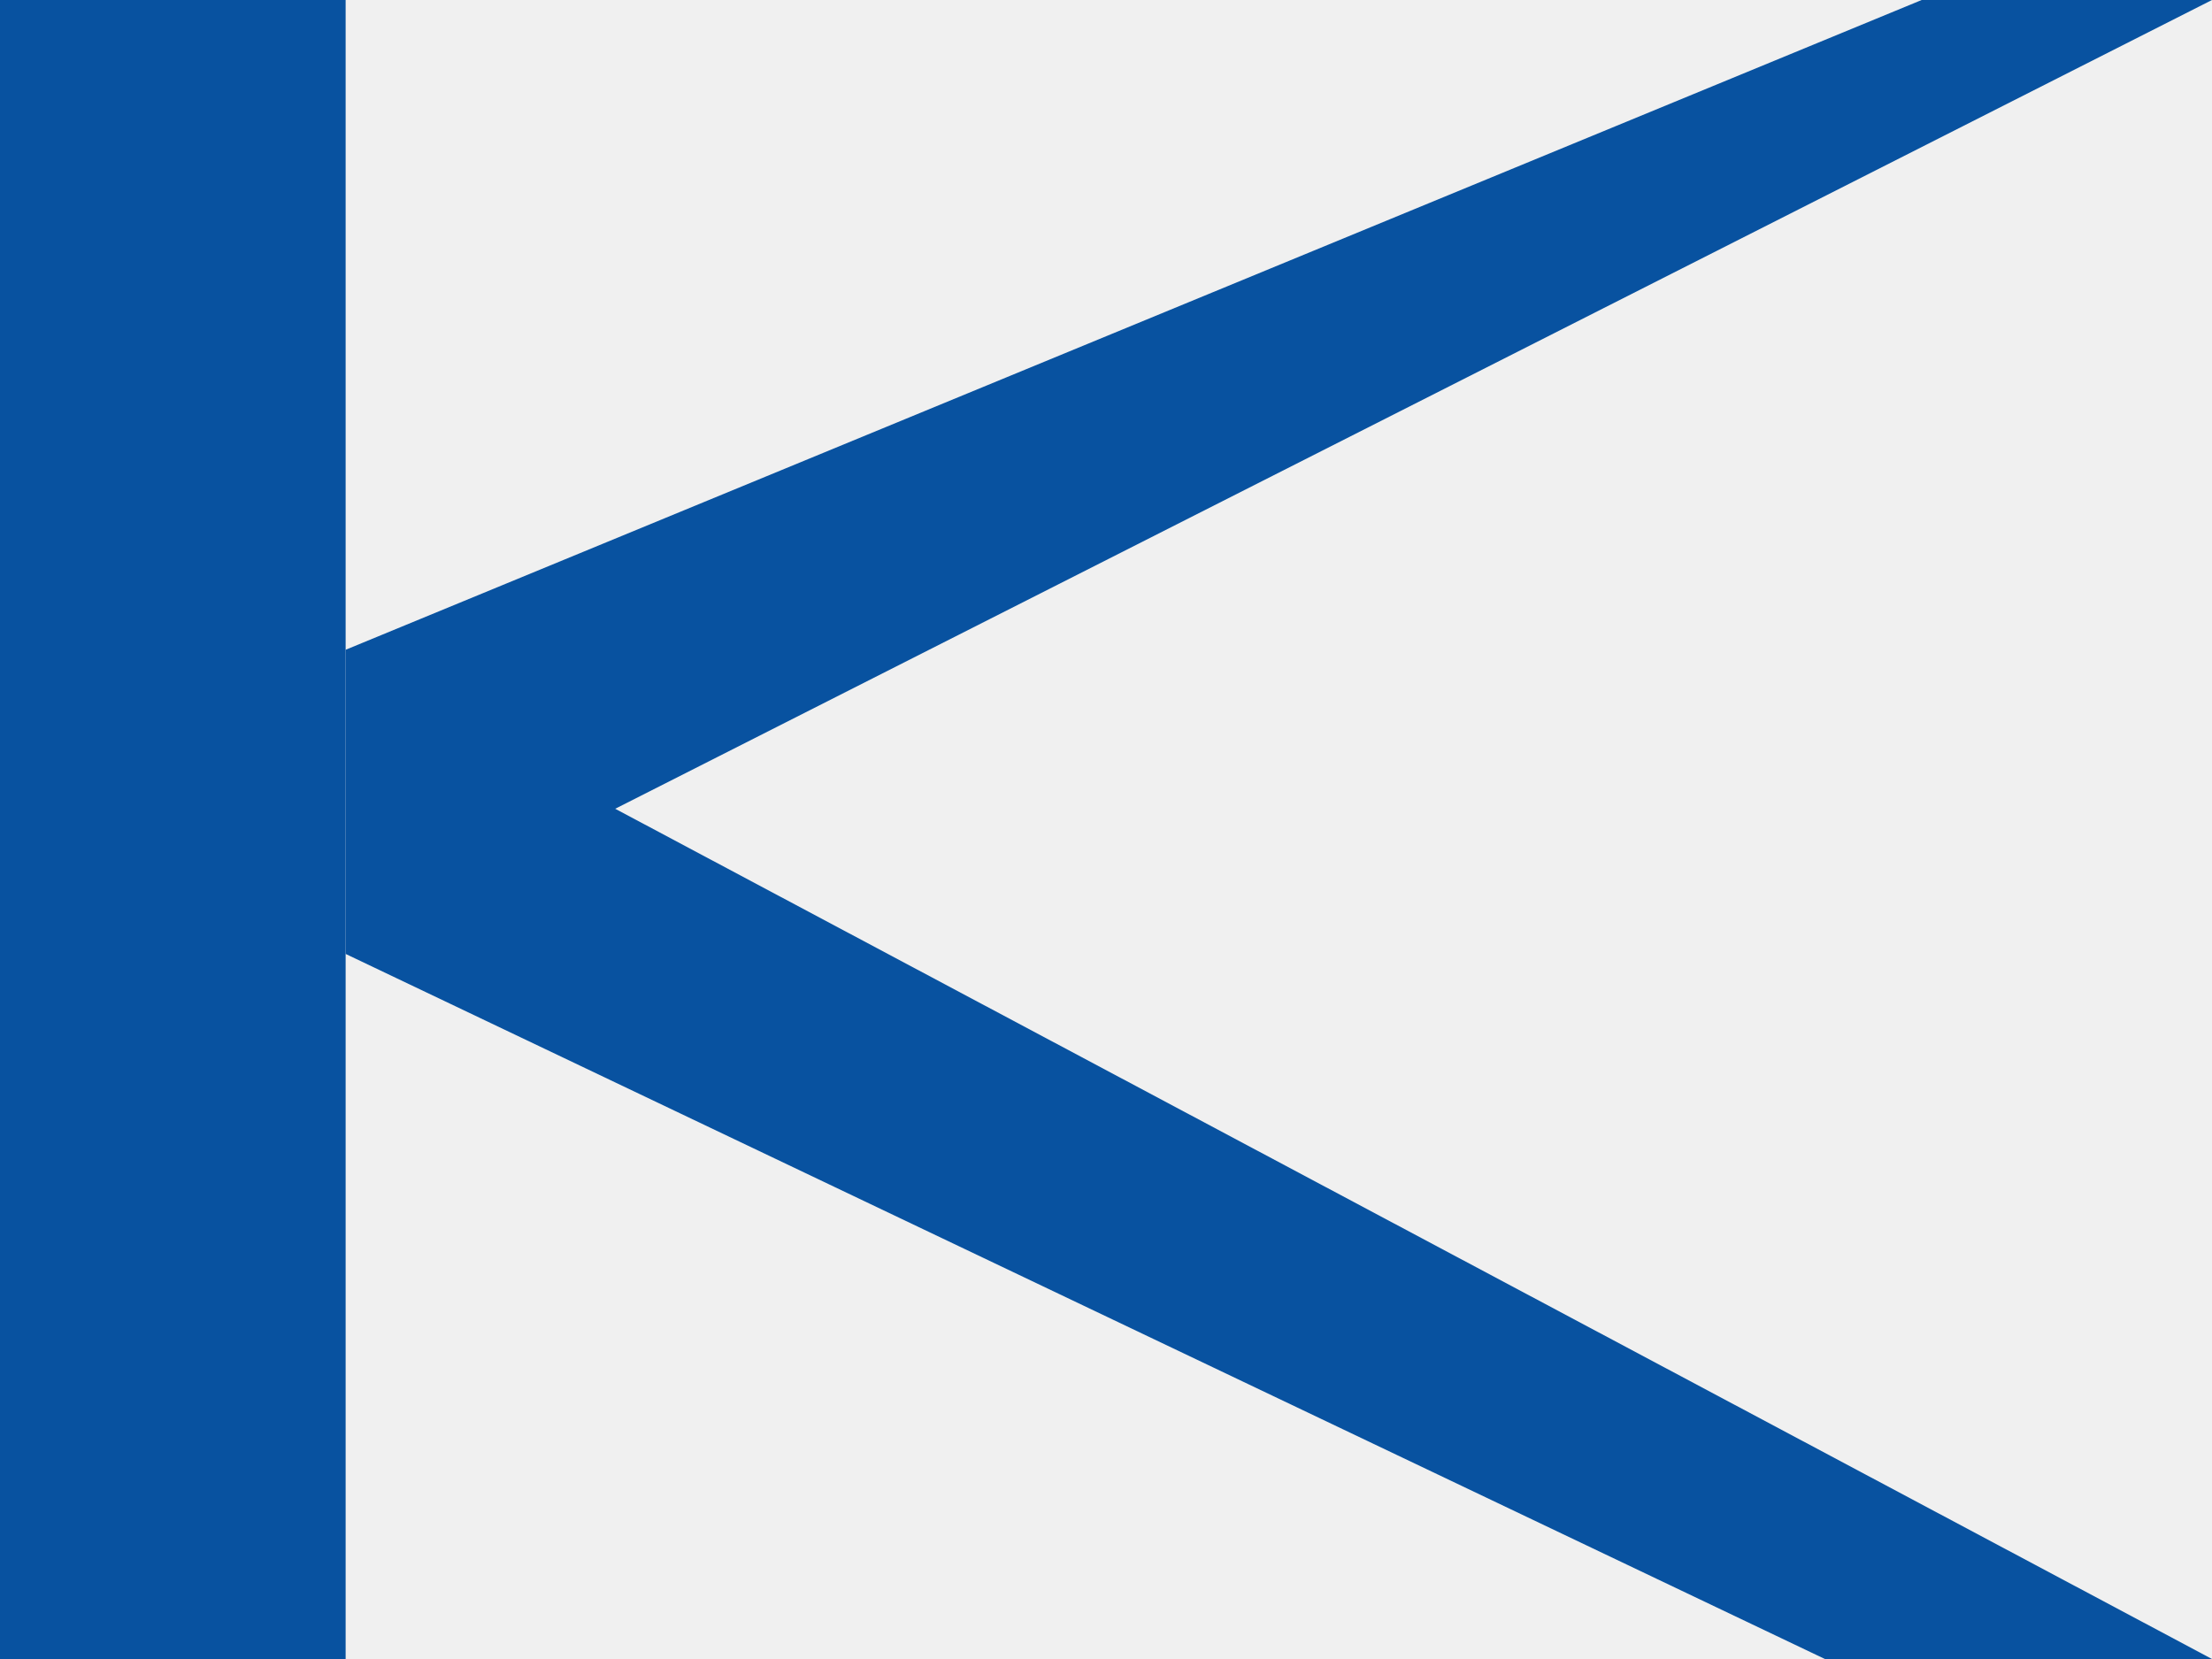
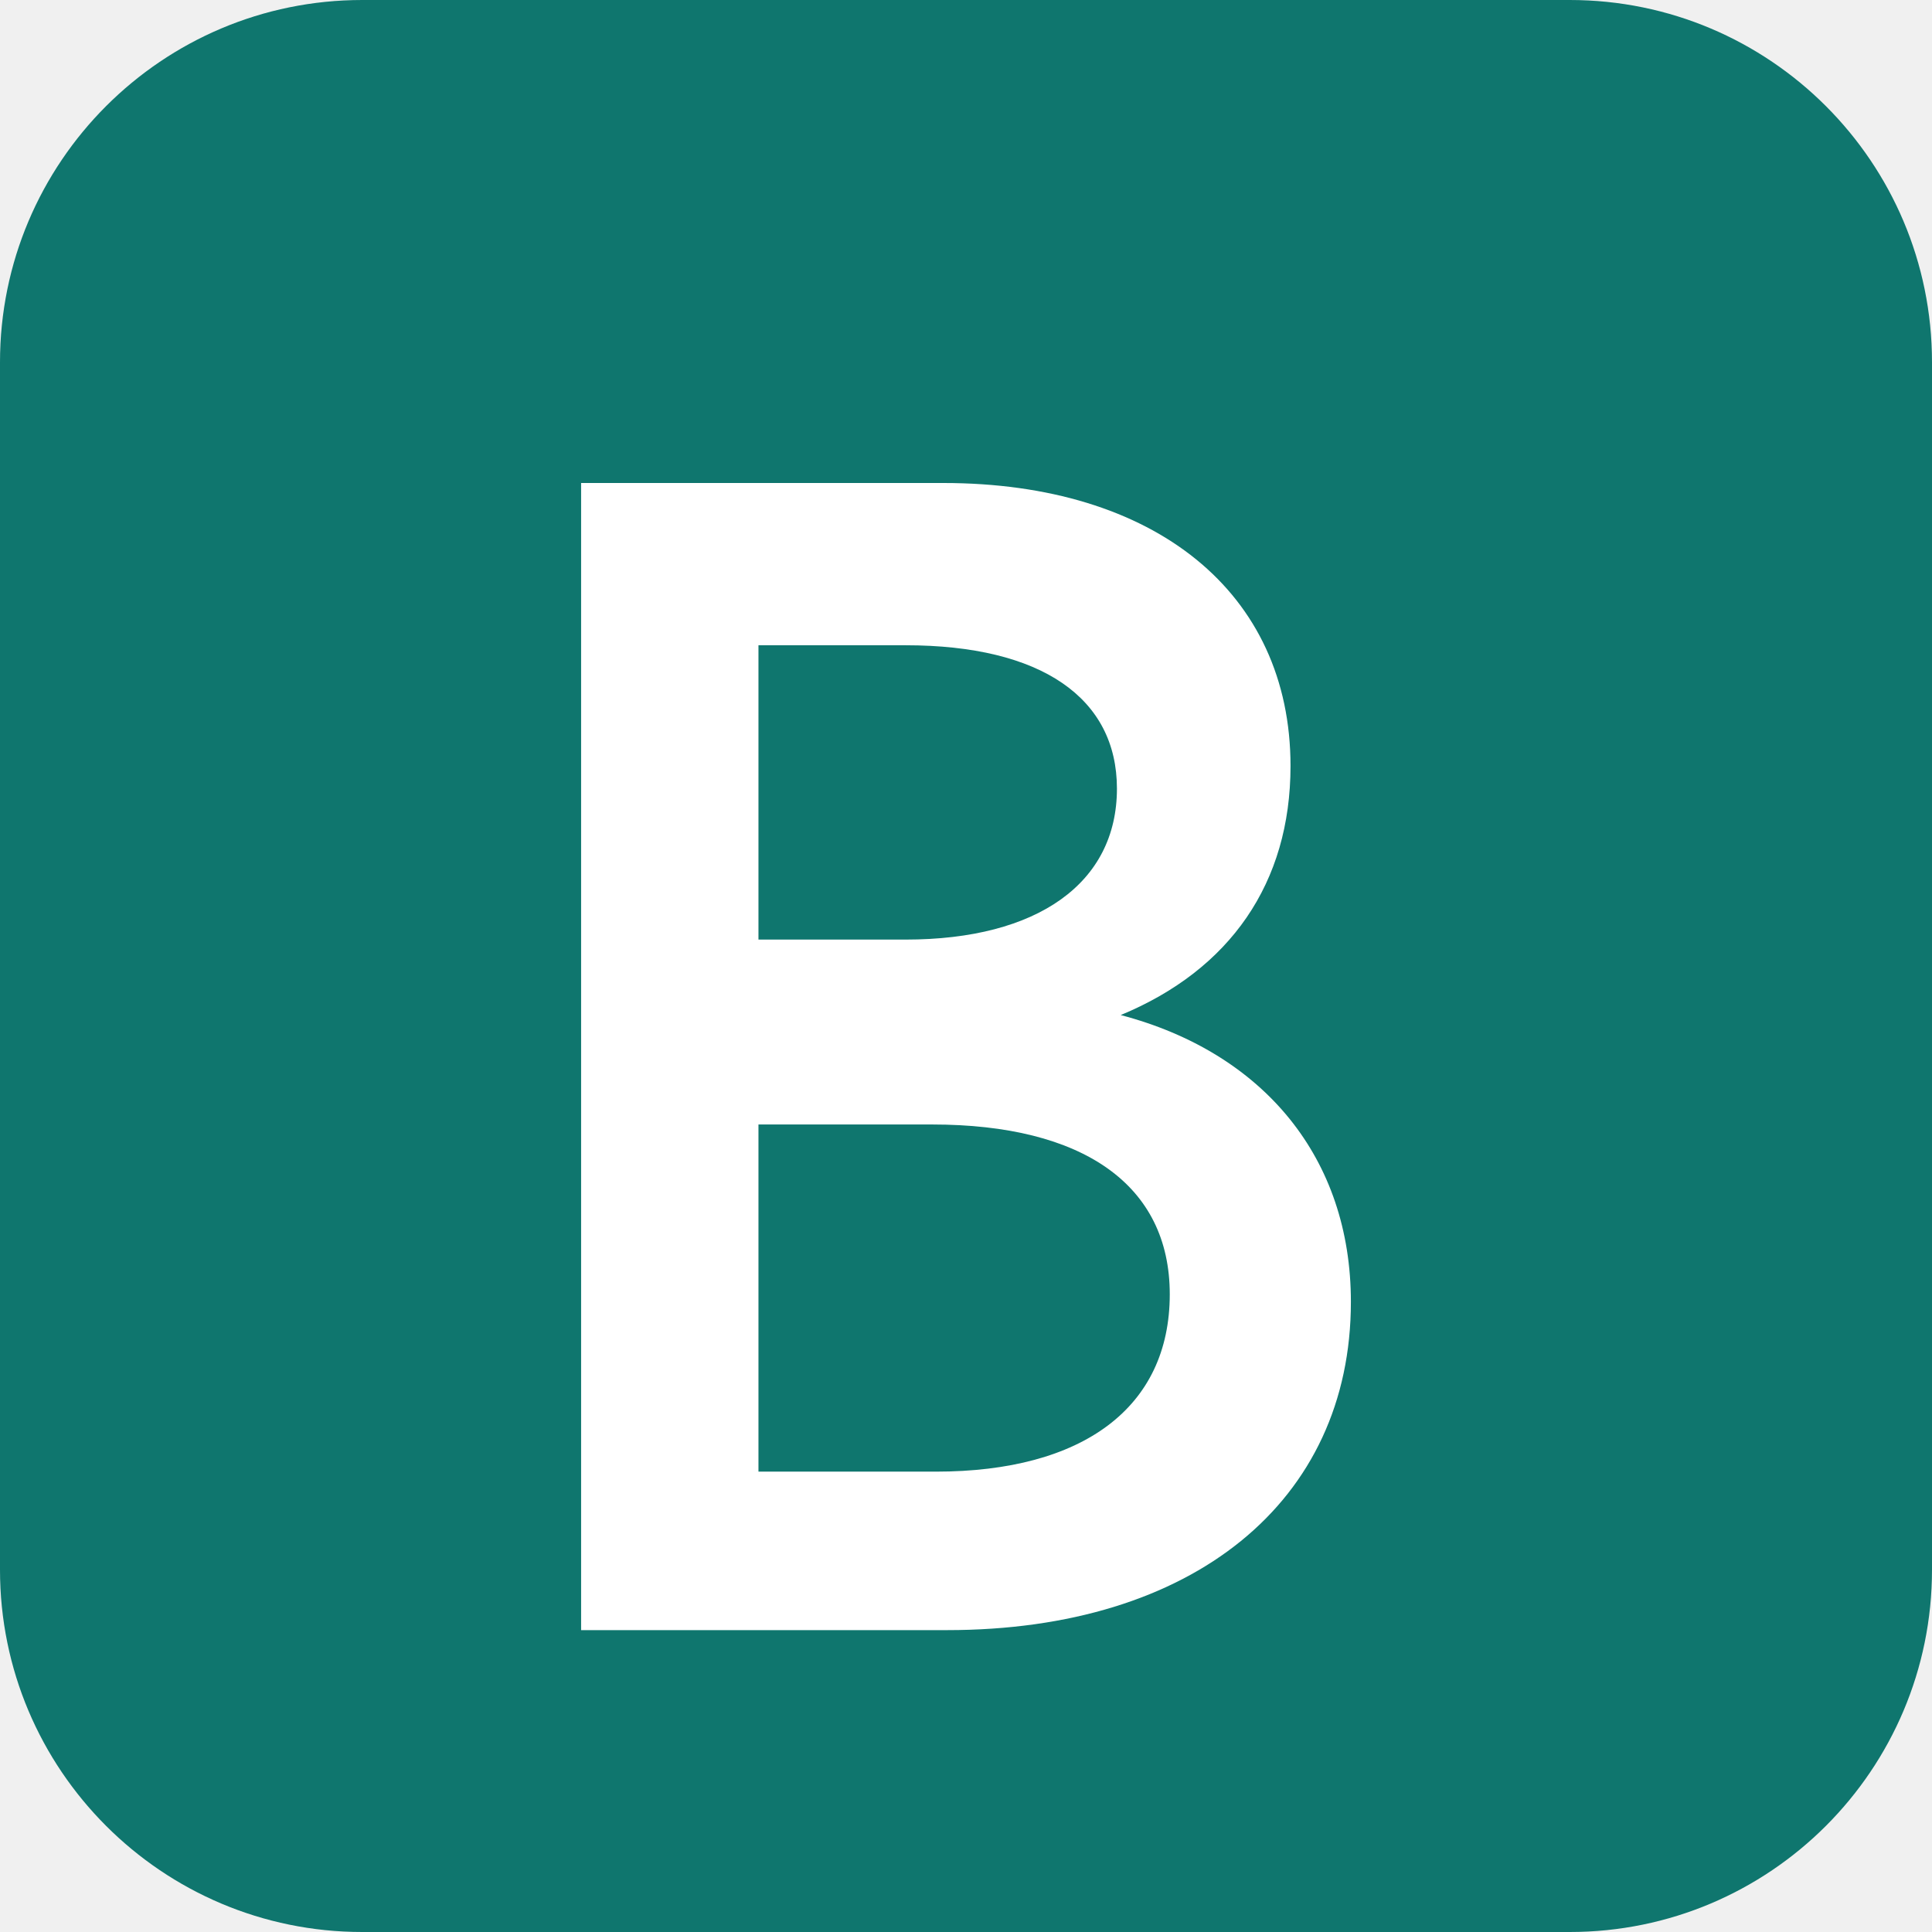
- <svg xmlns="http://www.w3.org/2000/svg" width="32" height="24" viewBox="0 0 32 24" role="img" aria-label="B-Prime logo mark">
-   <path fill="#0852A0" d="M0 0h5v24H0z" />
-   <path fill="#0852A0" d="M5 9.4 27.8 0H32L8.9 11.7 32 24h-5.6L5 13.8z" />
+ <svg xmlns="http://www.w3.org/2000/svg" width="512" height="512" viewBox="0 0 512 512">
+   <rect width="512" height="512" rx="96" fill="#0f766e" />
+   <path d="M154 128h96c56 0 92 29 92 75 0 31-16 54-45 66 38 10 61 38 61 76 0 53-42 87-107 87h-97V128zm86 121c35 0 56-15 56-40 0-24-20-38-56-38h-39v78h39zm8 141c39 0 62-17 62-47 0-29-23-45-63-45h-46v92h47z" fill="#ffffff" />
</svg>
